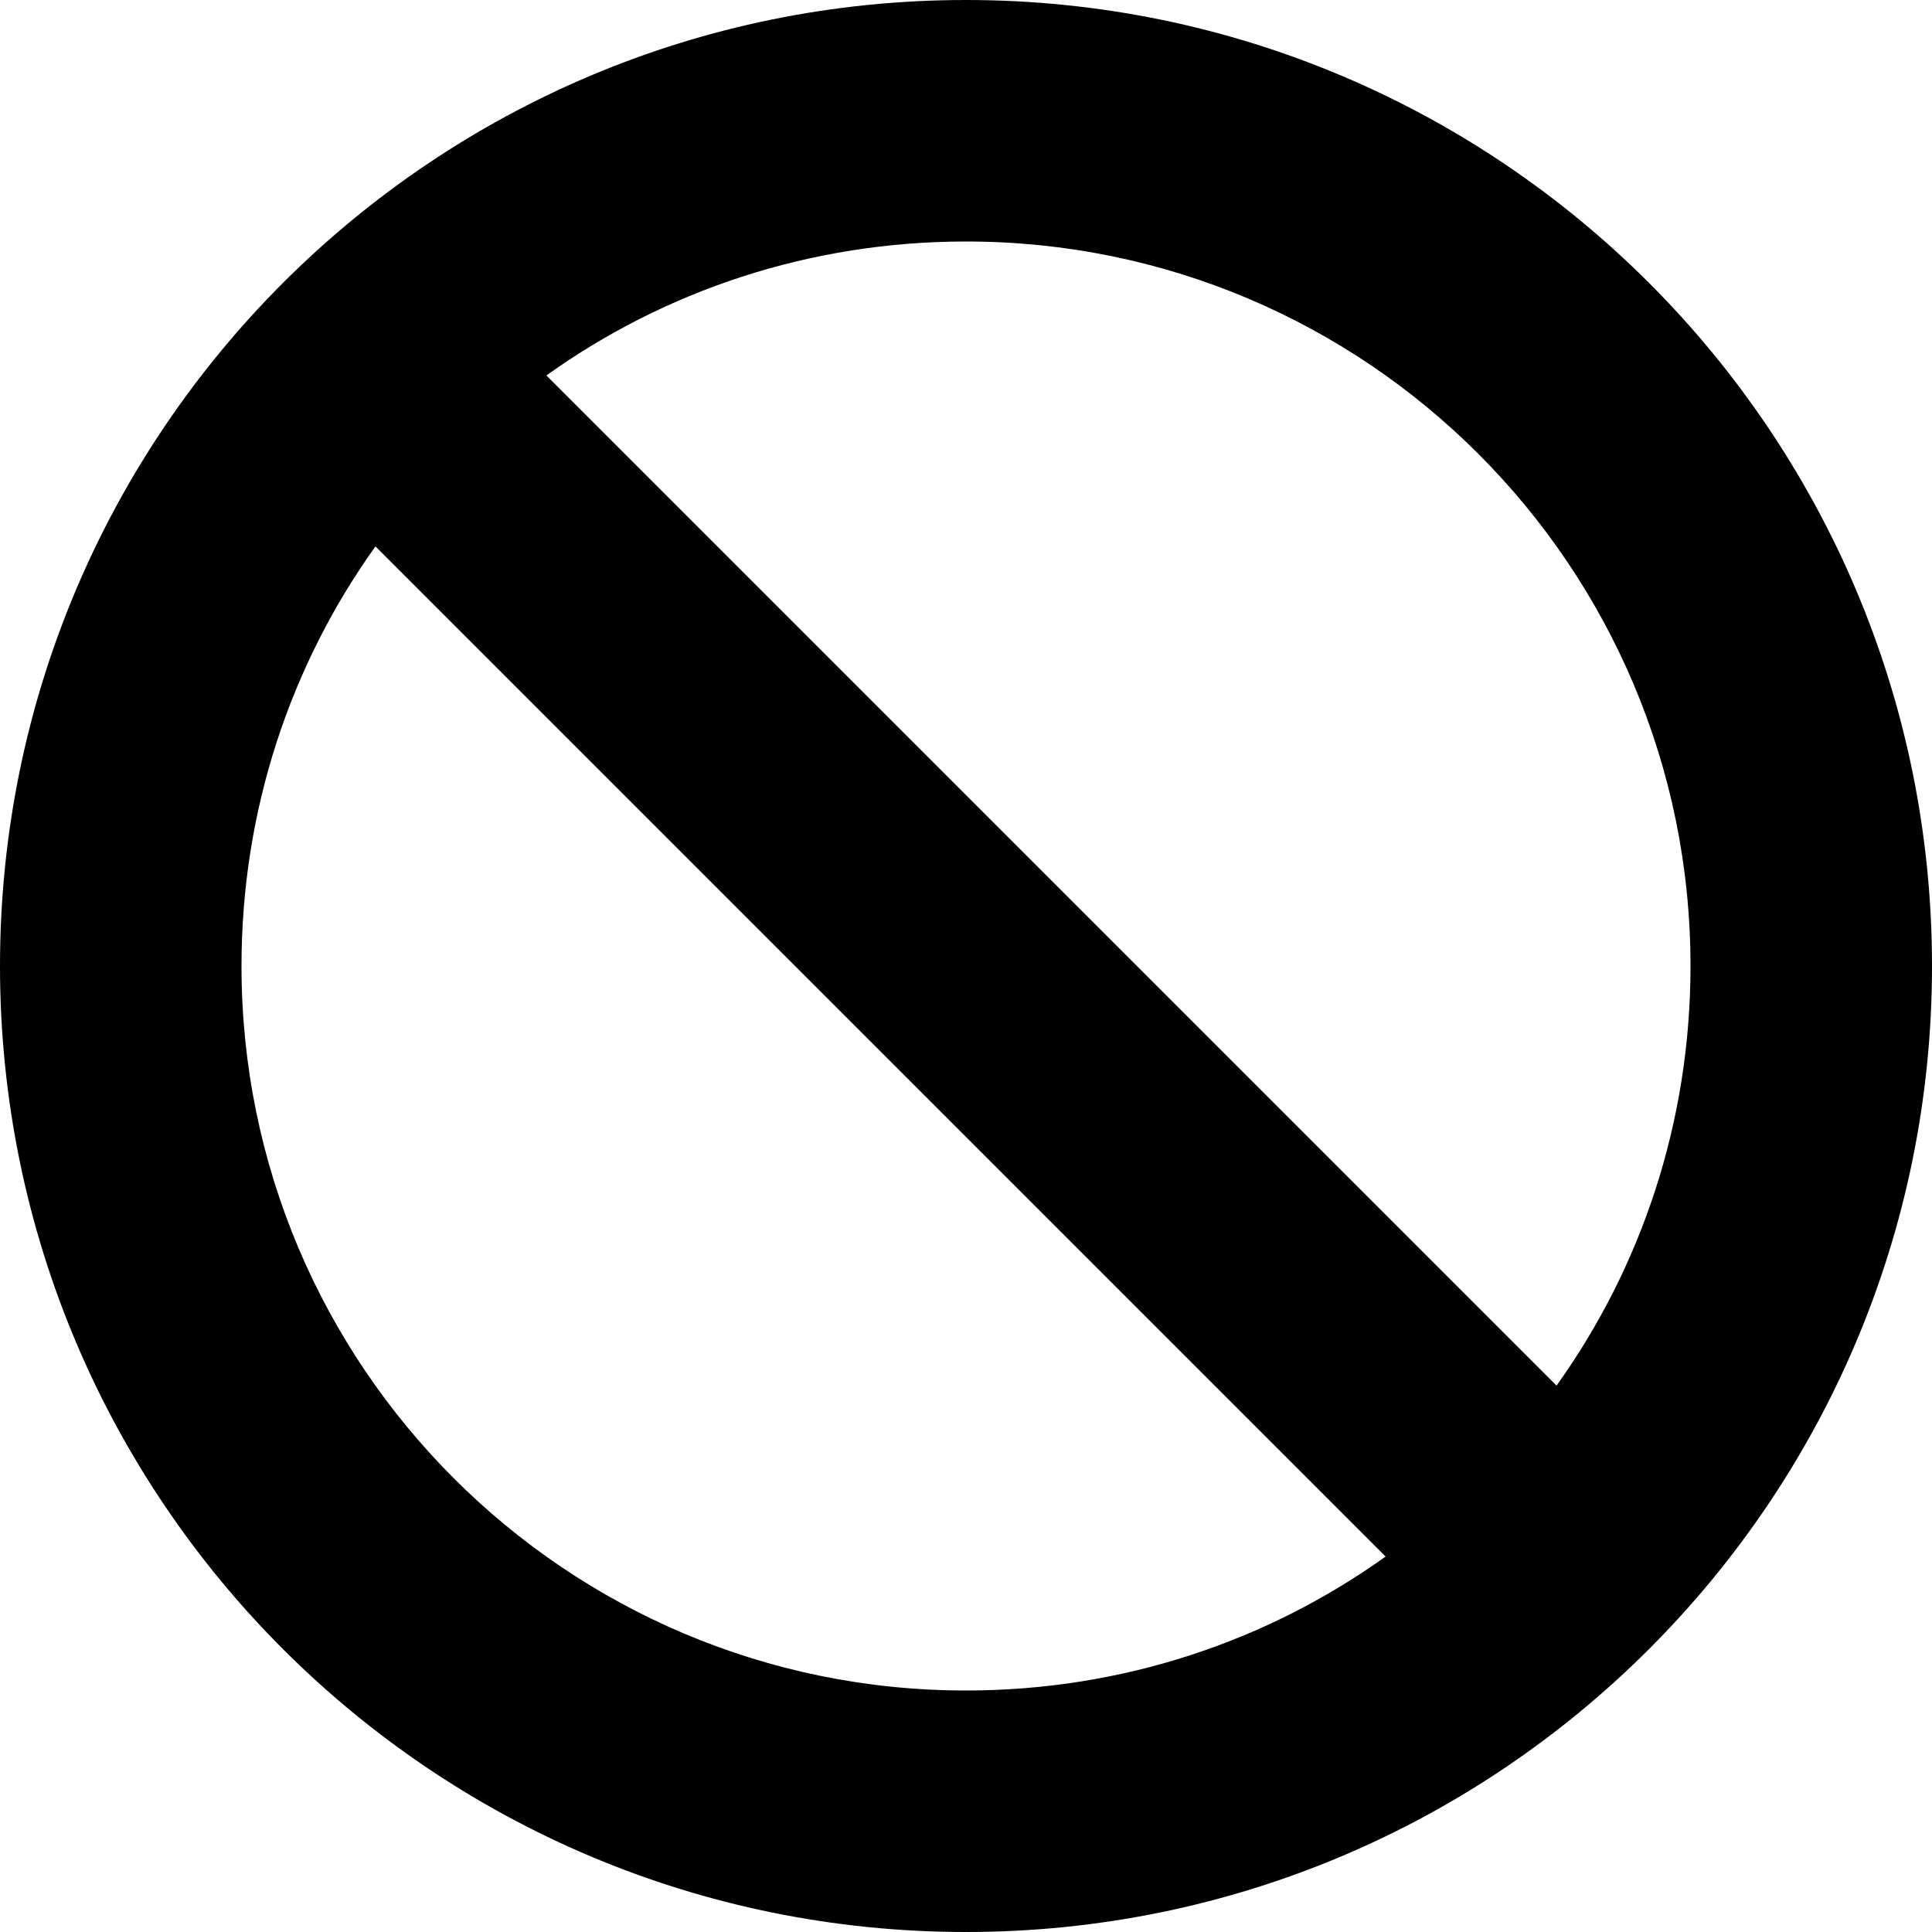
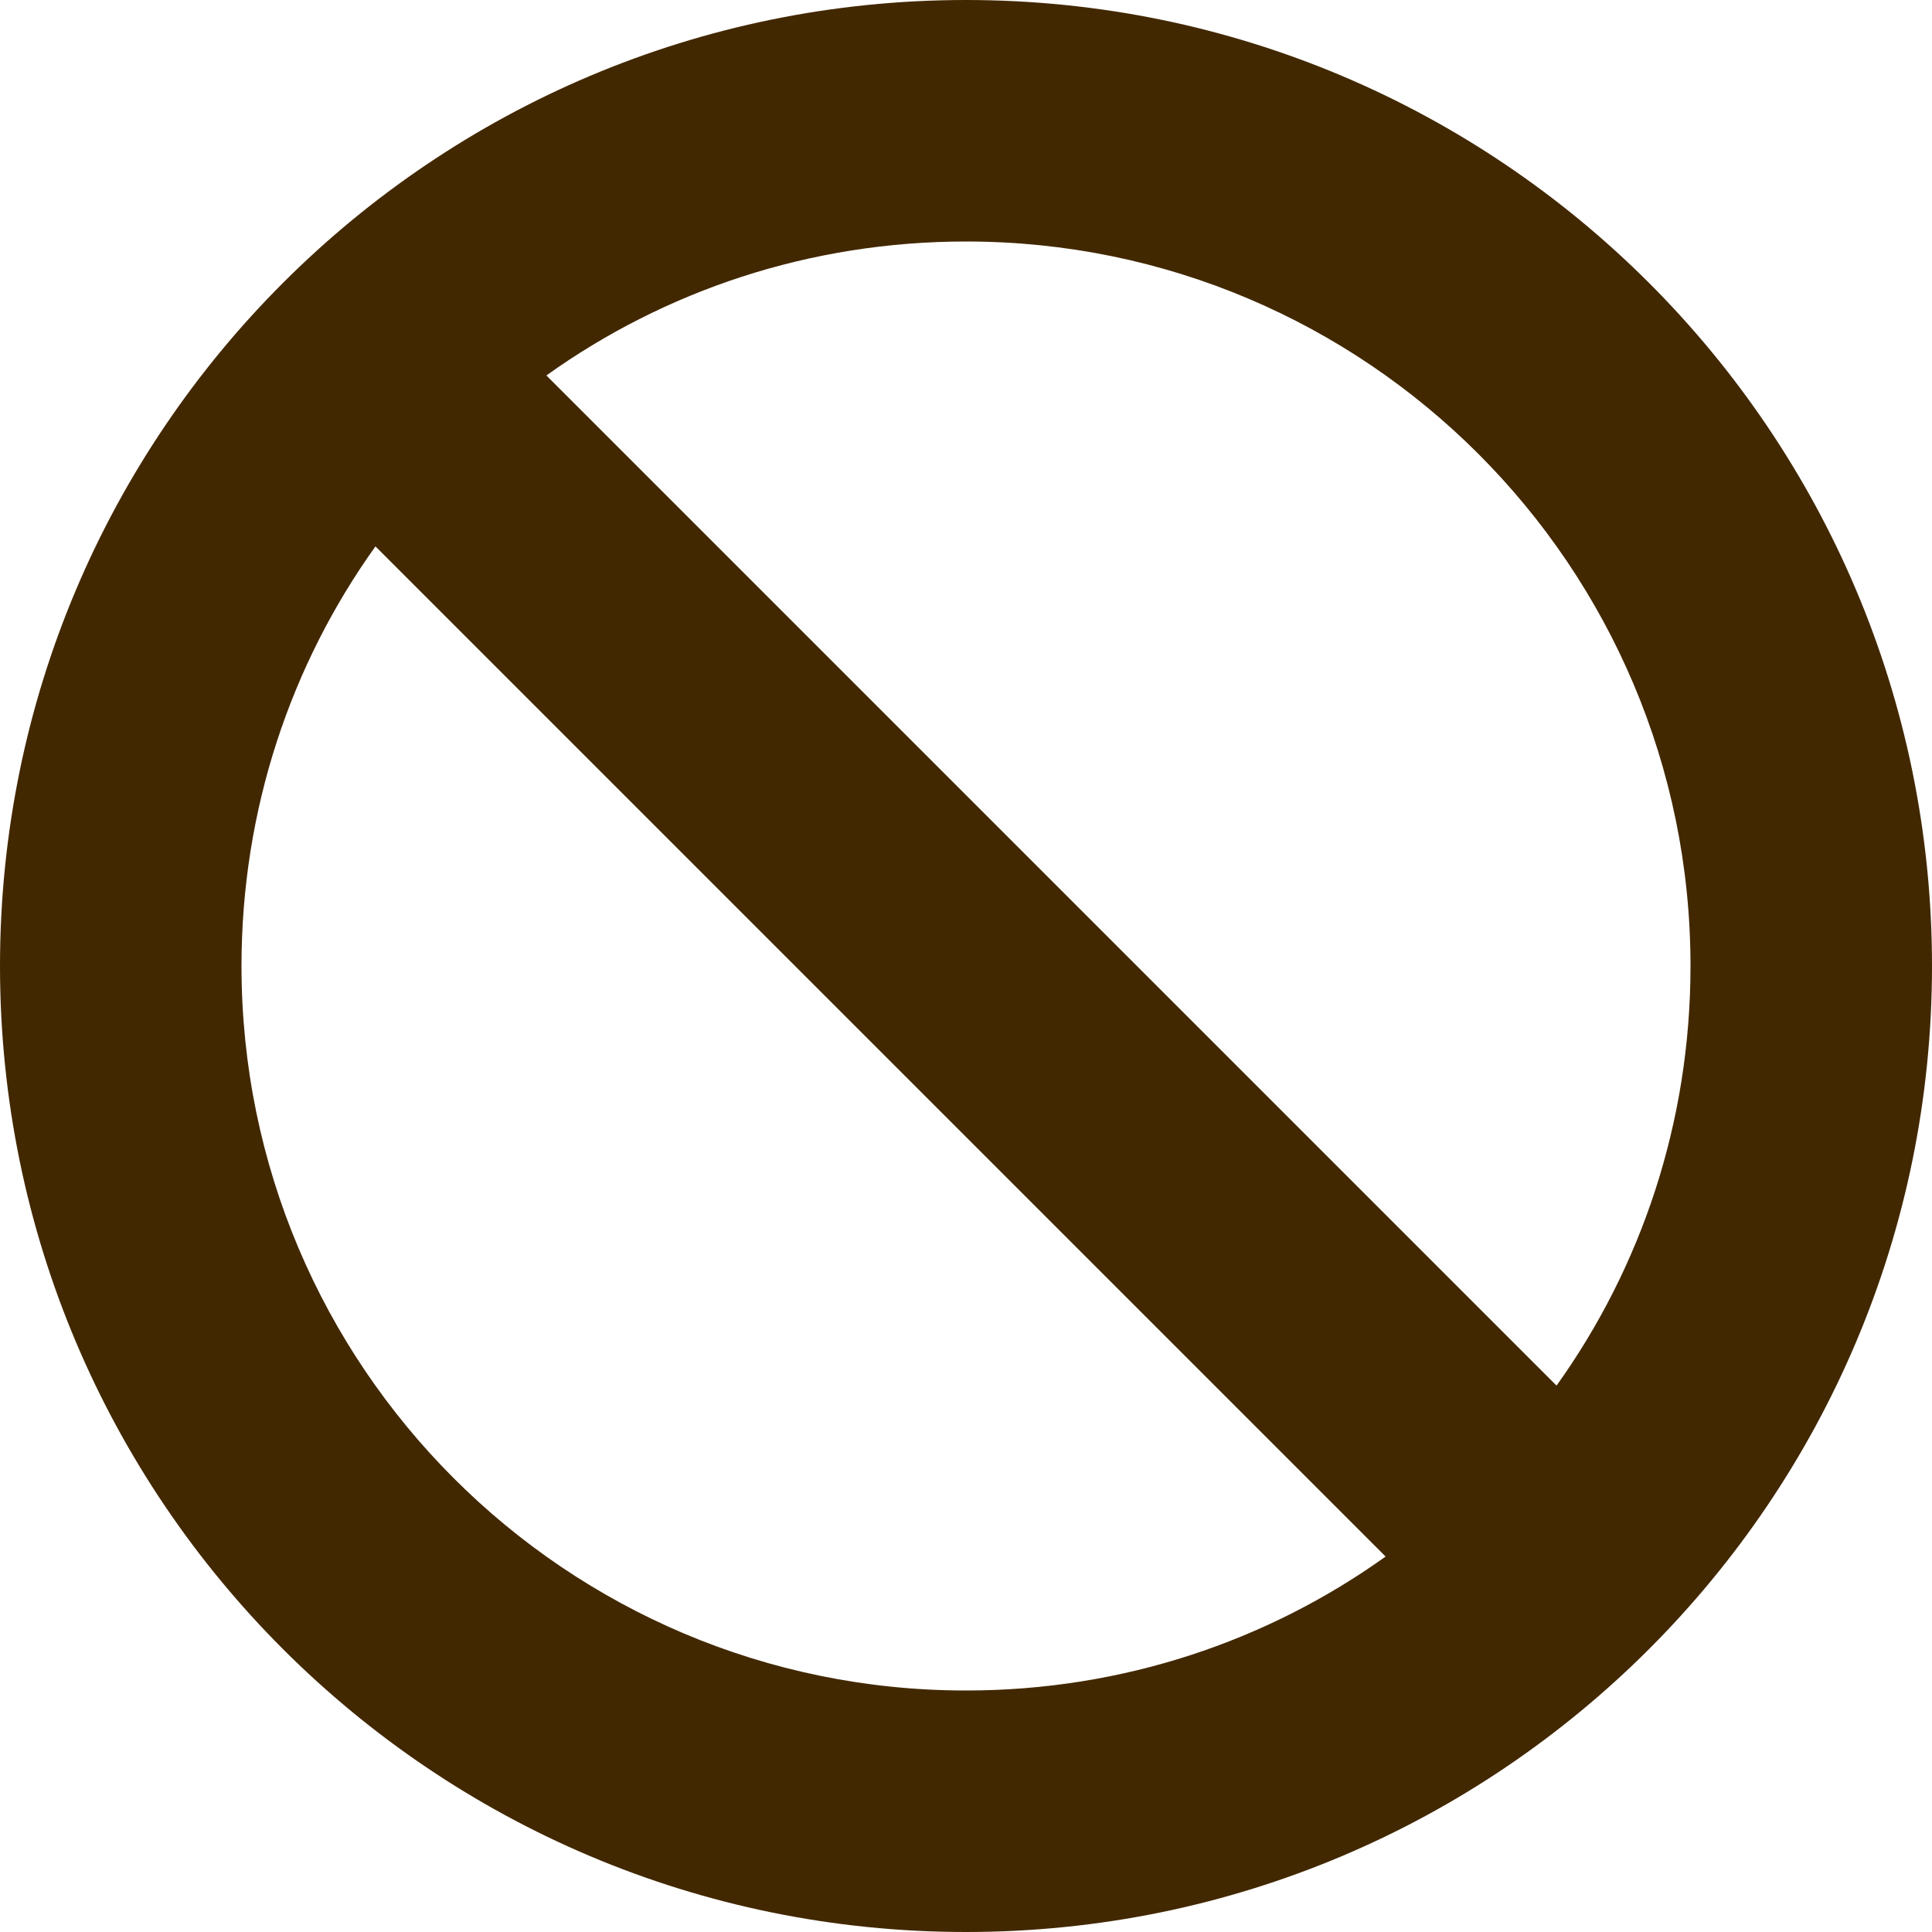
<svg xmlns="http://www.w3.org/2000/svg" viewBox="0 0 512 512">
-   <path d="M367.2 412.5L99.5 144.8C77.1 176.1 64 214.5 64 256c0 106 86 192 192 192c41.5 0 79.9-13.1 111.2-35.5zm45.3-45.3C434.9 335.9 448 297.5 448 256c0-106-86-192-192-192c-41.5 0-79.9 13.1-111.2 35.5L412.5 367.2zM0 256a256 256 0 1 1 512 0A256 256 0 1 1 0 256z" />
+   <path fill="rgb(66, 40, 0)" d="M367.2 412.5L99.5 144.8C77.1 176.1 64 214.5 64 256c0 106 86 192 192 192c41.5 0 79.9-13.1 111.2-35.5zm45.3-45.3C434.9 335.9 448 297.5 448 256c0-106-86-192-192-192c-41.5 0-79.9 13.1-111.2 35.5L412.5 367.2zM0 256a256 256 0 1 1 512 0A256 256 0 1 1 0 256z" />
</svg>
